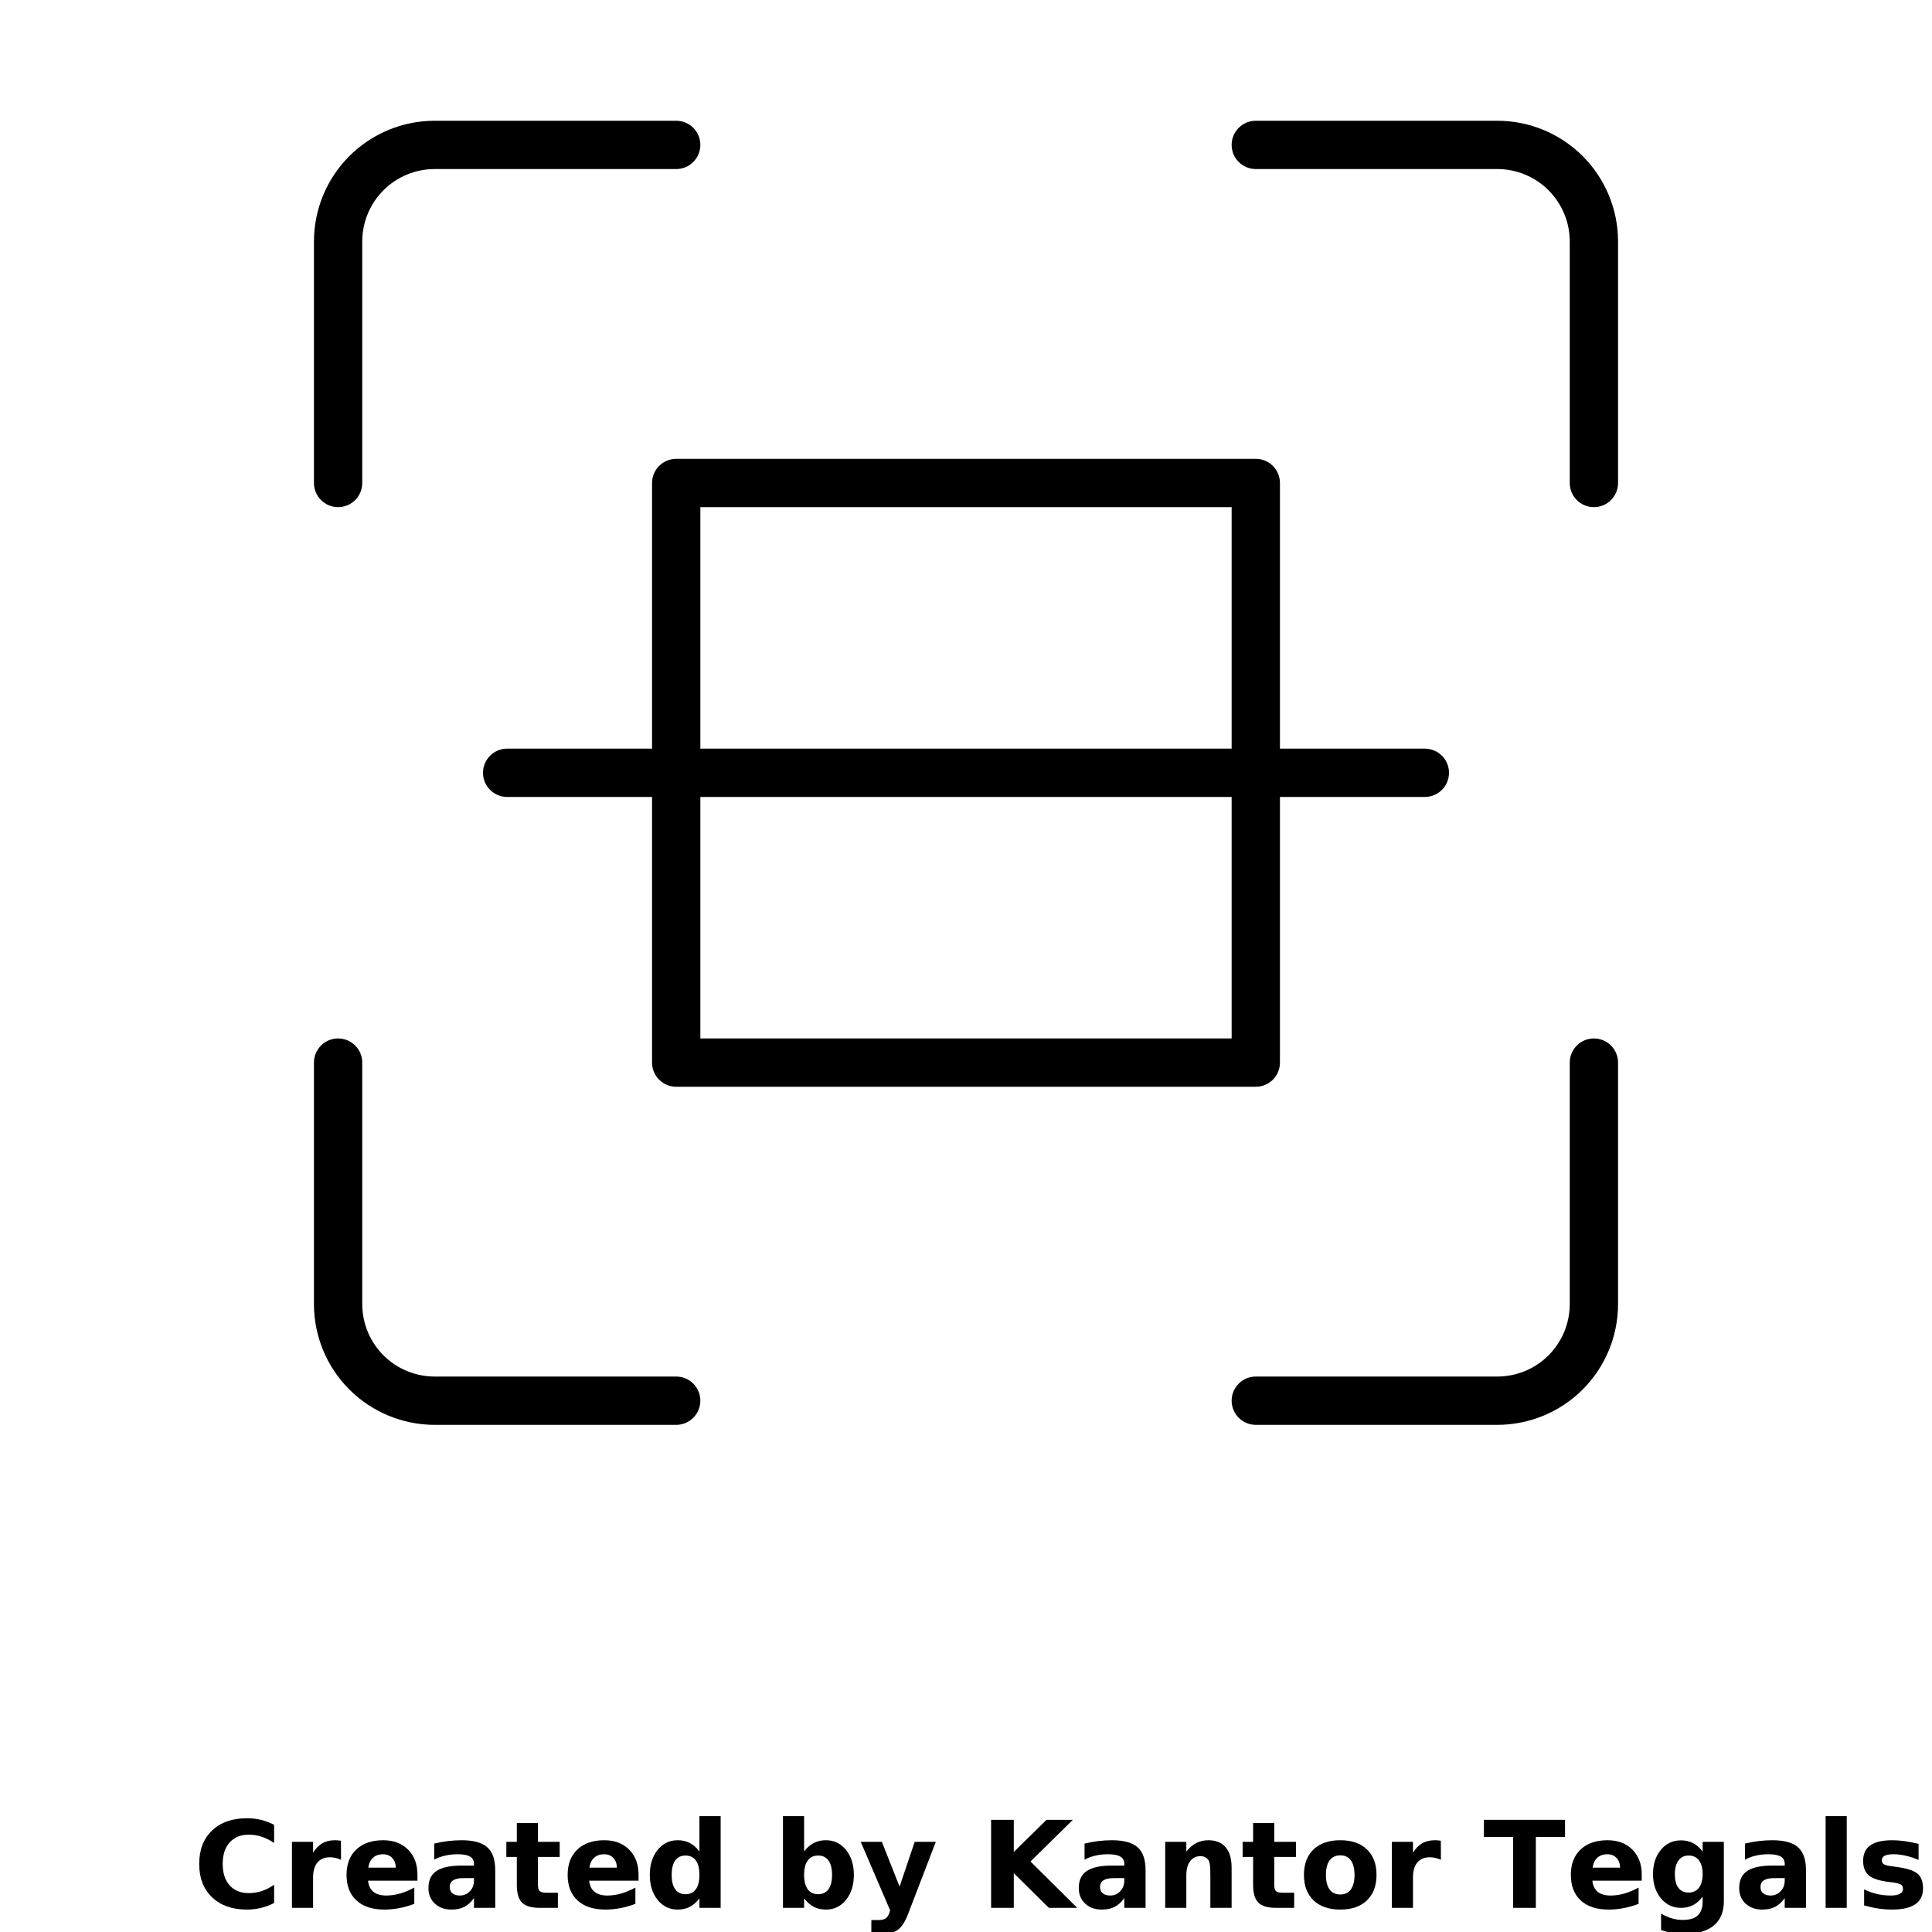
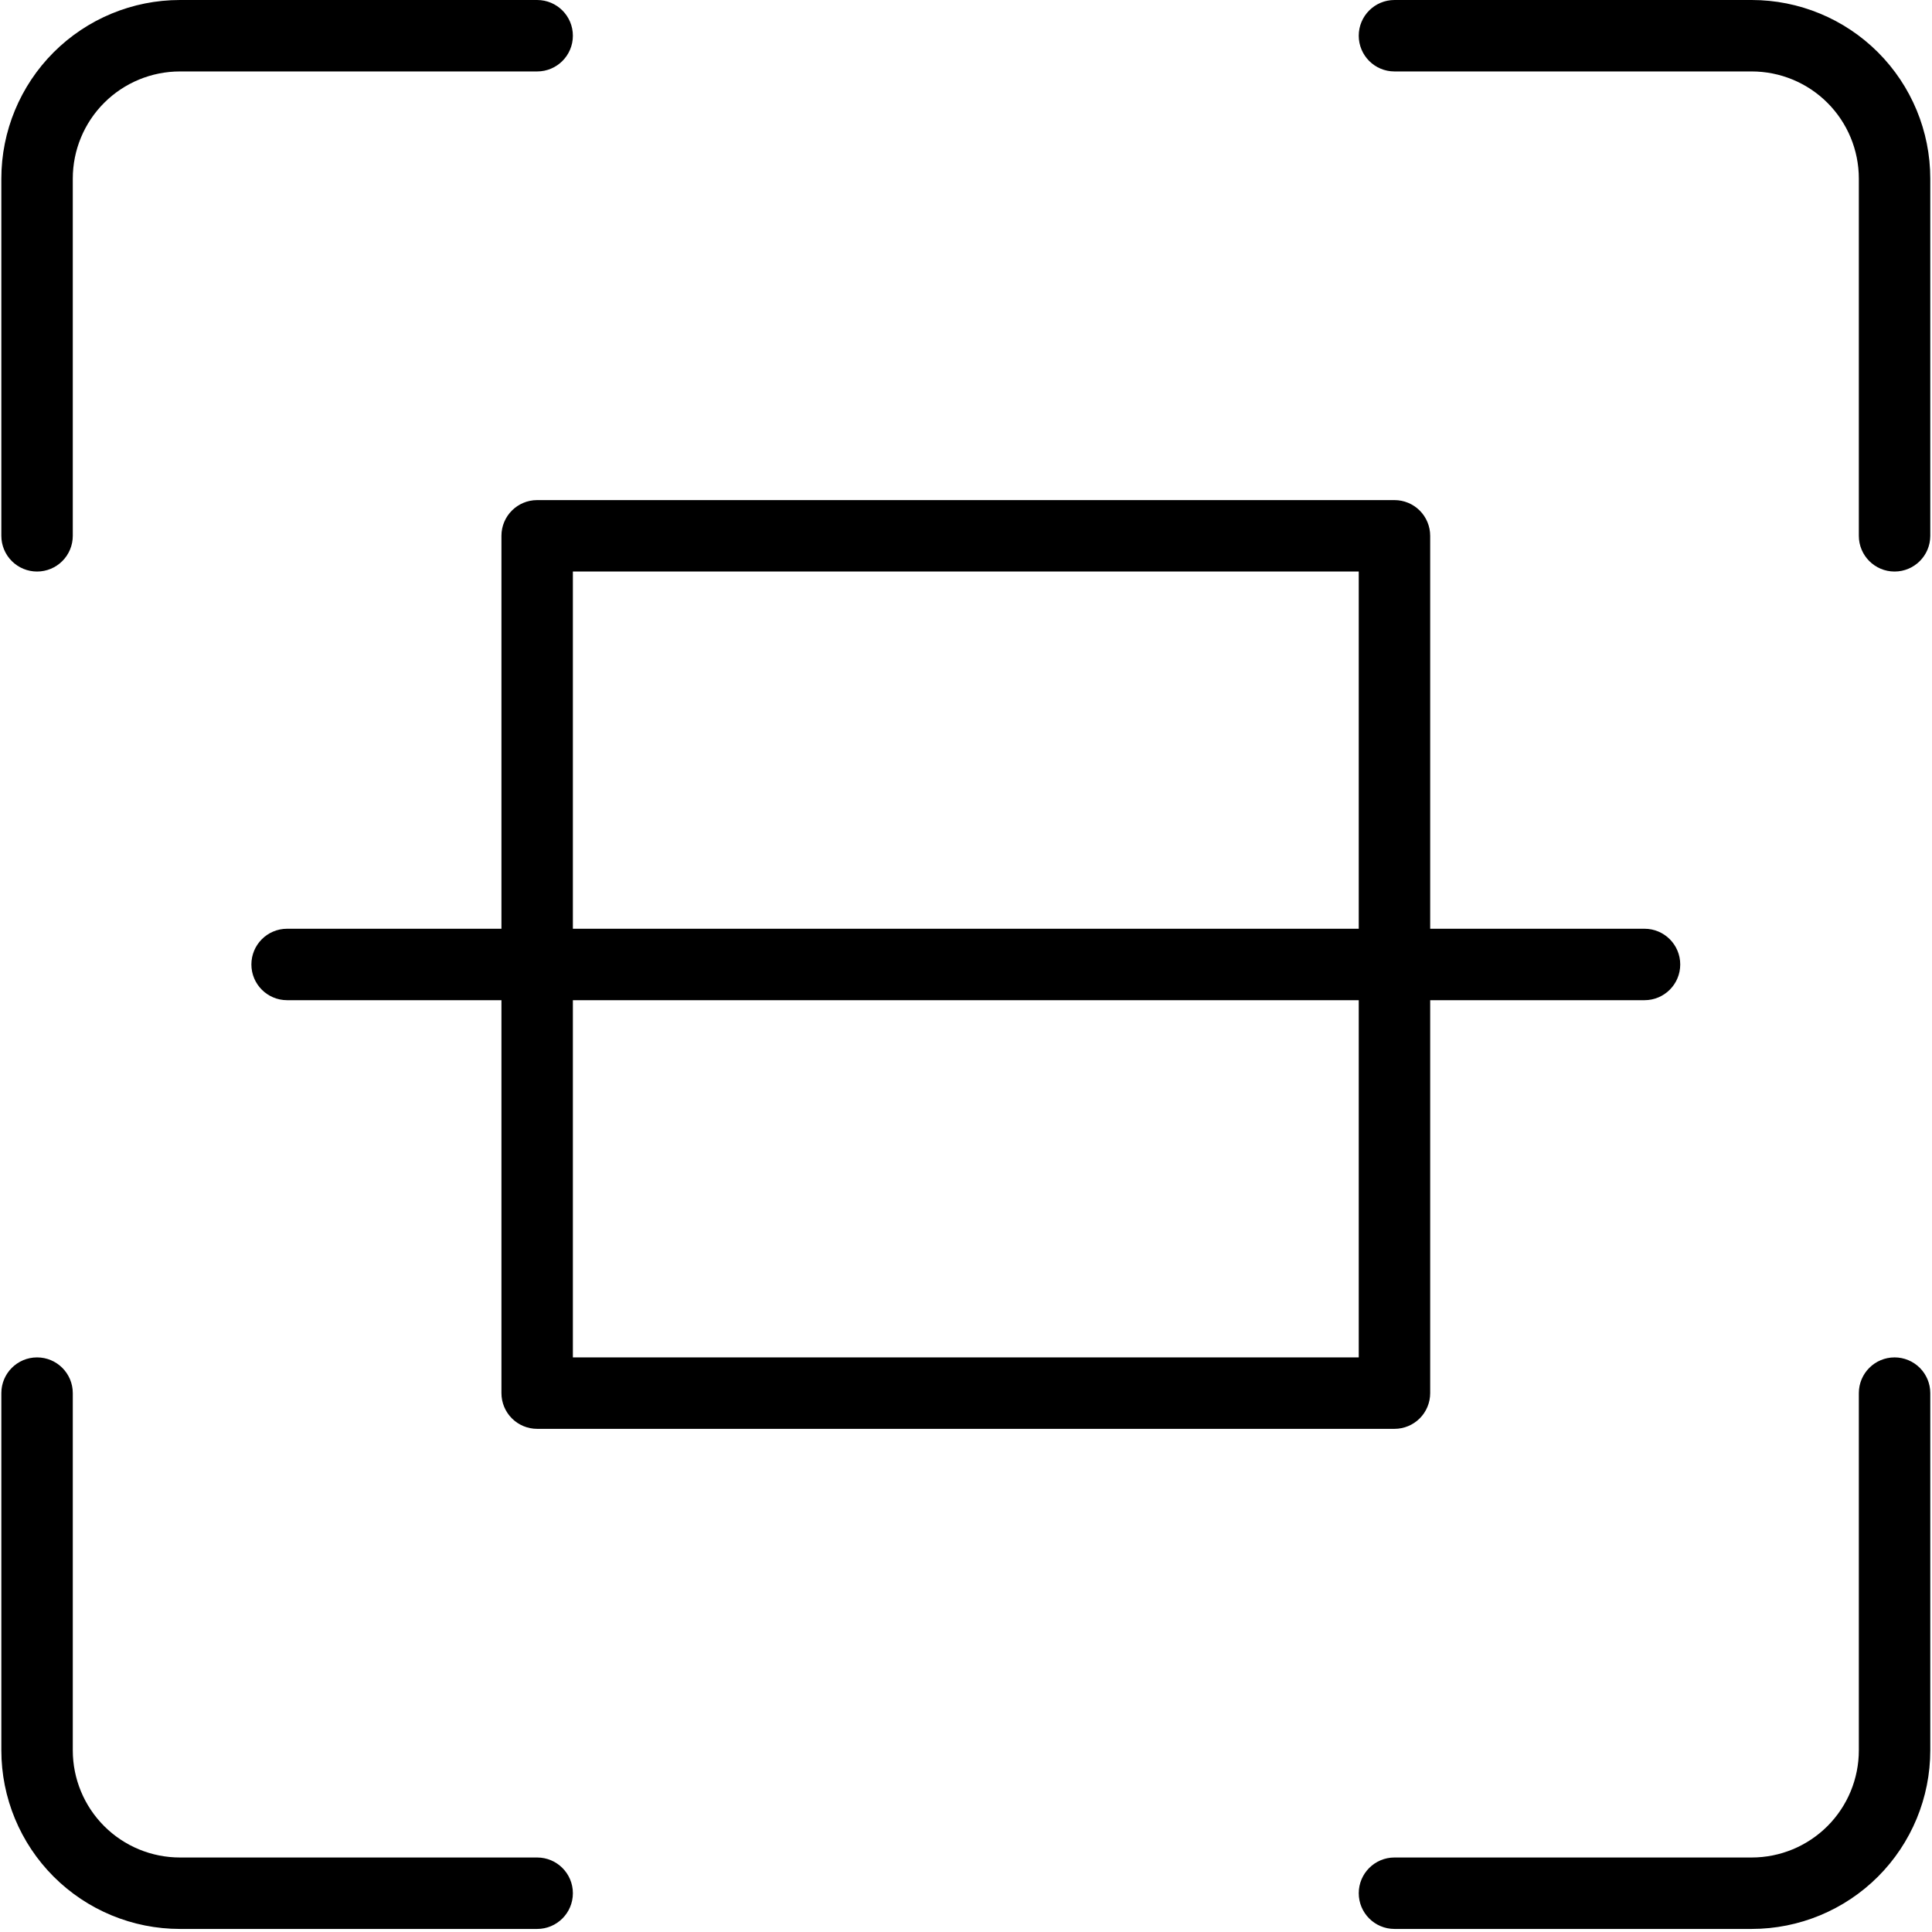
- <svg xmlns="http://www.w3.org/2000/svg" xmlns:xlink="http://www.w3.org/1999/xlink" width="700pt" height="700pt" version="1.1" viewBox="0 0 700 700">
-   <defs>
-     <symbol id="o" overflow="visible">
-       <path d="m29.312-1.75c-1.512 0.781-3.09 1.371-4.734 1.766-1.637 0.406-3.34 0.609-5.109 0.609-5.312 0-9.527-1.484-12.641-4.453-3.106-2.969-4.656-7-4.656-12.094s1.551-9.125 4.656-12.094c3.113-2.969 7.328-4.453 12.641-4.453 1.77 0 3.473 0.199 5.109 0.594 1.645 0.398 3.223 0.992 4.734 1.781v6.594c-1.531-1.039-3.039-1.801-4.516-2.281-1.48-0.488-3.039-0.734-4.672-0.734-2.938 0-5.246 0.945-6.922 2.828-1.68 1.875-2.516 4.465-2.516 7.766 0 3.293 0.836 5.883 2.516 7.766 1.676 1.875 3.984 2.812 6.922 2.812 1.633 0 3.191-0.238 4.672-0.719 1.477-0.488 2.984-1.254 4.516-2.297z" />
-     </symbol>
-     <symbol id="d" overflow="visible">
-       <path d="m21.453-17.406c-0.68-0.312-1.352-0.539-2.016-0.688-0.656-0.156-1.32-0.234-1.984-0.234-1.969 0-3.484 0.633-4.547 1.891-1.055 1.262-1.578 3.07-1.578 5.422v11.016h-7.656v-23.922h7.656v3.922c0.977-1.562 2.102-2.703 3.375-3.422 1.281-0.719 2.812-1.078 4.594-1.078 0.25 0 0.523 0.012 0.828 0.031 0.301 0.023 0.734 0.07 1.297 0.141z" />
-     </symbol>
-     <symbol id="b" overflow="visible">
-       <path d="m27.562-12.031v2.188h-17.891c0.188 1.793 0.832 3.137 1.938 4.031 1.113 0.898 2.672 1.344 4.672 1.344 1.602 0 3.25-0.234 4.938-0.703 1.688-0.477 3.422-1.203 5.203-2.172v5.891c-1.805 0.688-3.609 1.203-5.422 1.547-1.812 0.352-3.621 0.531-5.422 0.531-4.336 0-7.703-1.098-10.109-3.297-2.398-2.207-3.594-5.297-3.594-9.266 0-3.906 1.176-6.973 3.531-9.203 2.363-2.238 5.609-3.359 9.734-3.359 3.758 0 6.769 1.137 9.031 3.406 2.258 2.262 3.391 5.281 3.391 9.062zm-7.859-2.531c0-1.457-0.43-2.629-1.281-3.516-0.844-0.895-1.949-1.344-3.312-1.344-1.492 0-2.699 0.418-3.625 1.25-0.918 0.836-1.492 2.039-1.719 3.609z" />
-     </symbol>
-     <symbol id="a" overflow="visible">
-       <path d="m14.391-10.766c-1.594 0-2.793 0.273-3.594 0.812-0.805 0.543-1.203 1.34-1.203 2.391 0 0.969 0.32 1.73 0.969 2.281 0.645 0.543 1.547 0.812 2.703 0.812 1.438 0 2.644-0.516 3.625-1.547 0.988-1.031 1.484-2.32 1.484-3.875v-0.875zm11.688-2.891v13.656h-7.703v-3.547c-1.031 1.449-2.188 2.508-3.469 3.172s-2.84 1-4.672 1c-2.481 0-4.496-0.723-6.047-2.172-1.543-1.445-2.312-3.32-2.312-5.625 0-2.812 0.961-4.867 2.891-6.172 1.938-1.312 4.969-1.969 9.094-1.969h4.516v-0.609c0-1.207-0.48-2.094-1.438-2.656-0.949-0.562-2.438-0.844-4.469-0.844-1.637 0-3.156 0.168-4.562 0.5-1.406 0.324-2.719 0.812-3.938 1.469v-5.828c1.645-0.406 3.289-0.707 4.938-0.906 1.656-0.207 3.305-0.312 4.953-0.312 4.32 0 7.438 0.855 9.344 2.562 1.914 1.699 2.875 4.461 2.875 8.281z" />
-     </symbol>
-     <symbol id="c" overflow="visible">
-       <path d="m12.031-30.719v6.797h7.875v5.469h-7.875v10.141c0 1.117 0.219 1.871 0.656 2.266 0.438 0.387 1.312 0.578 2.625 0.578h3.938v5.469h-6.562c-3.023 0-5.164-0.629-6.422-1.891-1.262-1.258-1.891-3.398-1.891-6.422v-10.141h-3.797v-5.469h3.797v-6.797z" />
-     </symbol>
-     <symbol id="h" overflow="visible">
-       <path d="m19.953-20.422v-12.812h7.688v33.234h-7.688v-3.453c-1.055 1.406-2.215 2.438-3.484 3.094-1.273 0.656-2.742 0.984-4.406 0.984-2.949 0-5.371-1.172-7.266-3.516-1.887-2.344-2.828-5.359-2.828-9.047s0.941-6.703 2.828-9.047c1.895-2.344 4.316-3.516 7.266-3.516 1.656 0 3.117 0.336 4.391 1 1.281 0.656 2.445 1.684 3.5 3.078zm-5.047 15.484c1.645 0 2.894-0.598 3.75-1.797 0.863-1.195 1.297-2.93 1.297-5.203 0-2.281-0.434-4.019-1.297-5.219-0.855-1.195-2.106-1.797-3.75-1.797-1.625 0-2.871 0.602-3.734 1.797-0.855 1.199-1.281 2.938-1.281 5.219 0 2.273 0.426 4.008 1.281 5.203 0.863 1.199 2.109 1.797 3.734 1.797z" />
-     </symbol>
-     <symbol id="g" overflow="visible">
-       <path d="m16.406-4.938c1.633 0 2.883-0.598 3.75-1.797 0.863-1.195 1.297-2.93 1.297-5.203 0-2.281-0.434-4.019-1.297-5.219-0.867-1.195-2.117-1.797-3.75-1.797-1.637 0-2.891 0.605-3.766 1.812-0.875 1.199-1.312 2.934-1.312 5.203 0 2.262 0.438 3.996 1.312 5.203 0.875 1.199 2.129 1.797 3.766 1.797zm-5.078-15.484c1.051-1.395 2.219-2.422 3.5-3.078 1.281-0.664 2.754-1 4.422-1 2.945 0 5.367 1.172 7.266 3.516 1.895 2.344 2.844 5.359 2.844 9.047s-0.949 6.703-2.844 9.047c-1.898 2.344-4.32 3.516-7.266 3.516-1.668 0-3.141-0.336-4.422-1s-2.449-1.691-3.5-3.078v3.453h-7.656v-33.234h7.656z" />
-     </symbol>
-     <symbol id="f" overflow="visible">
-       <path d="m0.531-23.922h7.656l6.422 16.234 5.469-16.234h7.656l-10.062 26.188c-1.012 2.664-2.195 4.523-3.547 5.578-1.344 1.062-3.121 1.594-5.328 1.594h-4.422v-5.016h2.391c1.301 0 2.242-0.211 2.828-0.625 0.594-0.406 1.055-1.148 1.391-2.219l0.203-0.656z" />
-     </symbol>
-     <symbol id="e" overflow="visible">
-       <path d="m4.016-31.891h8.219v11.641l11.859-11.641h9.547l-15.359 15.094 16.938 16.797h-10.281l-12.703-12.562v12.562h-8.219z" />
-     </symbol>
-     <symbol id="n" overflow="visible">
-       <path d="m27.734-14.562v14.562h-7.703v-11.156c0-2.062-0.047-3.484-0.141-4.266-0.086-0.781-0.242-1.359-0.469-1.734-0.305-0.5-0.711-0.883-1.219-1.156-0.512-0.281-1.094-0.422-1.75-0.422-1.594 0-2.852 0.617-3.766 1.844-0.906 1.23-1.359 2.938-1.359 5.125v11.766h-7.656v-23.922h7.656v3.5c1.145-1.395 2.363-2.422 3.656-3.078 1.301-0.664 2.738-1 4.312-1 2.758 0 4.852 0.852 6.281 2.547 1.438 1.688 2.156 4.152 2.156 7.391z" />
-     </symbol>
-     <symbol id="m" overflow="visible">
-       <path d="m15.062-19.031c-1.699 0-2.996 0.609-3.891 1.828-0.887 1.219-1.328 2.977-1.328 5.266 0 2.293 0.441 4.047 1.328 5.266 0.895 1.219 2.191 1.828 3.891 1.828 1.664 0 2.938-0.609 3.812-1.828 0.883-1.219 1.328-2.973 1.328-5.266 0-2.289-0.445-4.047-1.328-5.266-0.875-1.219-2.148-1.828-3.812-1.828zm0-5.469c4.113 0 7.328 1.109 9.641 3.328s3.469 5.297 3.469 9.234c0 3.93-1.156 7.008-3.469 9.234-2.312 2.219-5.527 3.328-9.641 3.328-4.137 0-7.371-1.109-9.703-3.328-2.324-2.227-3.484-5.305-3.484-9.234 0-3.938 1.16-7.016 3.484-9.234 2.332-2.219 5.566-3.328 9.703-3.328z" />
-     </symbol>
-     <symbol id="l" overflow="visible">
-       <path d="m0.219-31.891h29.391v6.219h-10.578v25.672h-8.219v-25.672h-10.594z" />
-     </symbol>
-     <symbol id="k" overflow="visible">
-       <path d="m19.953-4.062c-1.055 1.398-2.215 2.422-3.484 3.078-1.273 0.656-2.742 0.984-4.406 0.984-2.918 0-5.328-1.148-7.234-3.453-1.906-2.301-2.859-5.227-2.859-8.781 0-3.582 0.953-6.516 2.859-8.797s4.316-3.422 7.234-3.422c1.664 0 3.133 0.328 4.406 0.984 1.27 0.648 2.43 1.68 3.484 3.094v-3.547h7.688v21.516c0 3.844-1.215 6.773-3.641 8.797-2.43 2.031-5.949 3.047-10.562 3.047-1.5 0-2.949-0.117-4.344-0.344-1.398-0.219-2.797-0.57-4.203-1.047v-5.953c1.344 0.77 2.656 1.344 3.938 1.719s2.566 0.562 3.859 0.562c2.508 0 4.348-0.547 5.516-1.641 1.164-1.094 1.75-2.805 1.75-5.141zm-5.047-14.891c-1.574 0-2.805 0.59-3.688 1.766-0.887 1.168-1.328 2.82-1.328 4.953 0 2.188 0.426 3.852 1.281 4.984 0.852 1.137 2.098 1.703 3.734 1.703 1.594 0 2.832-0.582 3.719-1.75 0.883-1.176 1.328-2.82 1.328-4.938 0-2.133-0.445-3.785-1.328-4.953-0.887-1.176-2.125-1.766-3.719-1.766z" />
-     </symbol>
-     <symbol id="j" overflow="visible">
-       <path d="m3.672-33.234h7.656v33.234h-7.656z" />
-     </symbol>
-     <symbol id="i" overflow="visible">
-       <path d="m22.359-23.172v5.797c-1.637-0.676-3.215-1.188-4.734-1.531-1.523-0.344-2.961-0.516-4.312-0.516-1.461 0-2.543 0.184-3.25 0.547-0.699 0.367-1.047 0.922-1.047 1.672 0 0.617 0.266 1.09 0.797 1.422 0.531 0.324 1.488 0.562 2.875 0.719l1.344 0.188c3.914 0.5 6.551 1.324 7.906 2.469 1.352 1.137 2.031 2.922 2.031 5.359 0 2.555-0.945 4.469-2.828 5.75-1.875 1.281-4.68 1.922-8.406 1.922-1.586 0-3.219-0.125-4.906-0.375s-3.422-0.625-5.203-1.125v-5.812c1.52 0.742 3.082 1.297 4.688 1.672 1.602 0.367 3.234 0.547 4.891 0.547 1.488 0 2.609-0.203 3.359-0.609 0.758-0.414 1.141-1.031 1.141-1.844 0-0.688-0.262-1.195-0.781-1.531-0.523-0.332-1.559-0.594-3.109-0.781l-1.344-0.172c-3.406-0.426-5.793-1.211-7.156-2.359-1.367-1.156-2.047-2.91-2.047-5.266 0-2.531 0.867-4.406 2.609-5.625 1.738-1.227 4.398-1.844 7.984-1.844 1.406 0 2.883 0.109 4.438 0.328 1.551 0.211 3.238 0.543 5.062 1z" />
-     </symbol>
-   </defs>
-   <g>
-     <path d="m245 498.75h-87.5c-6.961 0-13.641-2.766-18.562-7.688s-7.688-11.602-7.688-18.562v-87.5c0-4.832-3.918-8.75-8.75-8.75s-8.75 3.918-8.75 8.75v87.5c0 11.602 4.609 22.73 12.812 30.938 8.207 8.203 19.336 12.812 30.938 12.812h87.5c4.832 0 8.75-3.918 8.75-8.75s-3.918-8.75-8.75-8.75z" />
-     <path d="m122.5 183.75c2.32 0 4.547-0.922 6.188-2.562s2.562-3.867 2.562-6.188v-87.5c0-6.961 2.766-13.641 7.688-18.562s11.602-7.688 18.562-7.688h87.5c4.832 0 8.75-3.918 8.75-8.75s-3.918-8.75-8.75-8.75h-87.5c-11.602 0-22.73 4.609-30.938 12.812-8.203 8.207-12.812 19.336-12.812 30.938v87.5c0 2.32 0.922 4.547 2.562 6.188s3.867 2.562 6.188 2.562z" />
-     <path d="m542.5 43.75h-87.5c-4.832 0-8.75 3.918-8.75 8.75s3.918 8.75 8.75 8.75h87.5c6.961 0 13.641 2.766 18.562 7.688s7.688 11.602 7.688 18.562v87.5c0 4.832 3.918 8.75 8.75 8.75s8.75-3.918 8.75-8.75v-87.5c0-11.602-4.609-22.73-12.812-30.938-8.207-8.203-19.336-12.812-30.938-12.812z" />
-     <path d="m577.5 376.25c-4.832 0-8.75 3.918-8.75 8.75v87.5c0 6.961-2.766 13.641-7.688 18.562s-11.602 7.688-18.562 7.688h-87.5c-4.832 0-8.75 3.918-8.75 8.75s3.918 8.75 8.75 8.75h87.5c11.602 0 22.73-4.609 30.938-12.812 8.203-8.207 12.812-19.336 12.812-30.938v-87.5c0-2.32-0.922-4.547-2.562-6.188s-3.867-2.562-6.188-2.562z" />
-     <path d="m455 166.25h-210c-4.832 0-8.75 3.918-8.75 8.75v96.25h-52.5c-4.832 0-8.75 3.918-8.75 8.75s3.918 8.75 8.75 8.75h52.5v96.25c0 2.32 0.922 4.547 2.562 6.188s3.867 2.562 6.188 2.562h210c2.32 0 4.547-0.922 6.188-2.562s2.562-3.867 2.562-6.188v-96.25h52.5c4.832 0 8.75-3.918 8.75-8.75s-3.918-8.75-8.75-8.75h-52.5v-96.25c0-2.32-0.922-4.547-2.562-6.188s-3.867-2.562-6.188-2.562zm-201.25 17.5h192.5v87.5h-192.5zm192.5 192.5h-192.5v-87.5h192.5z" />
-     <use x="70" y="691.25" xlink:href="#o" />
-     <use x="102.109" y="691.25" xlink:href="#d" />
-     <use x="123.684" y="691.25" xlink:href="#b" />
-     <use x="153.355" y="691.25" xlink:href="#a" />
-     <use x="182.879" y="691.25" xlink:href="#c" />
-     <use x="203.793" y="691.25" xlink:href="#b" />
-     <use x="233.465" y="691.25" xlink:href="#h" />
-     <use x="280.012" y="691.25" xlink:href="#g" />
-     <use x="311.328" y="691.25" xlink:href="#f" />
-     <use x="355.078" y="691.25" xlink:href="#e" />
-     <use x="388.98" y="691.25" xlink:href="#a" />
-     <use x="418.504" y="691.25" xlink:href="#n" />
-     <use x="449.652" y="691.25" xlink:href="#c" />
-     <use x="470.566" y="691.25" xlink:href="#m" />
-     <use x="500.621" y="691.25" xlink:href="#d" />
-     <use x="537.43" y="691.25" xlink:href="#l" />
-     <use x="567.273" y="691.25" xlink:href="#b" />
-     <use x="596.945" y="691.25" xlink:href="#k" />
-     <use x="628.262" y="691.25" xlink:href="#a" />
-     <use x="657.785" y="691.25" xlink:href="#j" />
-     <use x="672.781" y="691.25" xlink:href="#i" />
-   </g>
+ <svg xmlns="http://www.w3.org/2000/svg" width="631" height="631" viewBox="0 0 631 631" fill="none">
+   <path d="M175.439 606.667H58.772C49.491 606.667 40.584 602.98 34.023 596.417C27.461 589.855 23.773 580.948 23.773 571.668V455.001C23.773 448.558 18.549 443.334 12.106 443.334C5.663 443.334 0.439 448.558 0.439 455.001V571.668C0.439 587.137 6.585 601.975 17.522 612.919C28.465 623.856 43.303 630.001 58.773 630.001H175.439C181.882 630.001 187.106 624.777 187.106 618.334C187.106 611.892 181.882 606.668 175.439 606.668L175.439 606.667Z" fill="black" />
+   <path d="M12.105 186.667C15.199 186.667 18.168 185.438 20.355 183.251C22.543 181.063 23.772 178.095 23.772 175.001V58.334C23.772 49.053 27.459 40.146 34.022 33.585C40.584 27.023 49.491 23.335 58.771 23.335H175.438C181.881 23.335 187.105 18.111 187.105 11.668C187.105 5.225 181.881 0.001 175.438 0.001H58.771C43.302 0.001 28.465 6.147 17.521 17.084C6.583 28.027 0.438 42.865 0.438 58.335V175.001C0.438 178.095 1.667 181.064 3.855 183.251C6.042 185.439 9.011 186.668 12.105 186.668L12.105 186.667Z" fill="black" />
+   <path d="M572.105 0.001H455.439C448.996 0.001 443.772 5.225 443.772 11.667C443.772 18.11 448.996 23.334 455.439 23.334H572.105C581.387 23.334 590.293 27.021 596.855 33.584C603.416 40.147 607.105 49.053 607.105 58.333V175C607.105 181.443 612.329 186.667 618.771 186.667C625.214 186.667 630.438 181.443 630.438 175V58.333C630.438 42.864 624.292 28.027 613.355 17.083C602.413 6.145 587.574 0 572.105 0L572.105 0.001Z" fill="black" />
+   <path d="M618.772 443.334C612.329 443.334 607.105 448.558 607.105 455.001V571.667C607.105 580.949 603.418 589.856 596.855 596.417C590.293 602.978 581.386 606.667 572.106 606.667H455.439C448.997 606.667 443.773 611.891 443.773 618.334C443.773 624.776 448.997 630 455.439 630H572.106C587.575 630 602.413 623.854 613.357 612.917C624.294 601.975 630.439 587.136 630.439 571.667V455C630.439 451.906 629.21 448.938 627.023 446.75C624.835 444.563 621.866 443.333 618.773 443.333L618.772 443.334Z" fill="black" />
+   <path d="M455.439 163.334H175.439C168.996 163.334 163.772 168.558 163.772 175.001V303.334H93.772C87.329 303.334 82.105 308.558 82.105 315.001C82.105 321.443 87.329 326.667 93.772 326.667H163.772V455.001C163.772 458.094 165.001 461.063 167.189 463.251C169.376 465.438 172.345 466.667 175.439 466.667H455.439C458.532 466.667 461.501 465.438 463.689 463.251C465.876 461.063 467.105 458.094 467.105 455.001V326.667H537.105C543.548 326.667 548.772 321.443 548.772 315.001C548.772 308.558 543.548 303.334 537.105 303.334H467.105V175.001C467.105 171.907 465.876 168.938 463.689 166.751C461.501 164.563 458.532 163.334 455.439 163.334ZM187.105 186.667H443.772V303.334H187.105V186.667ZM443.772 443.334H187.105V326.667H443.772V443.334Z" fill="black" />
</svg>
